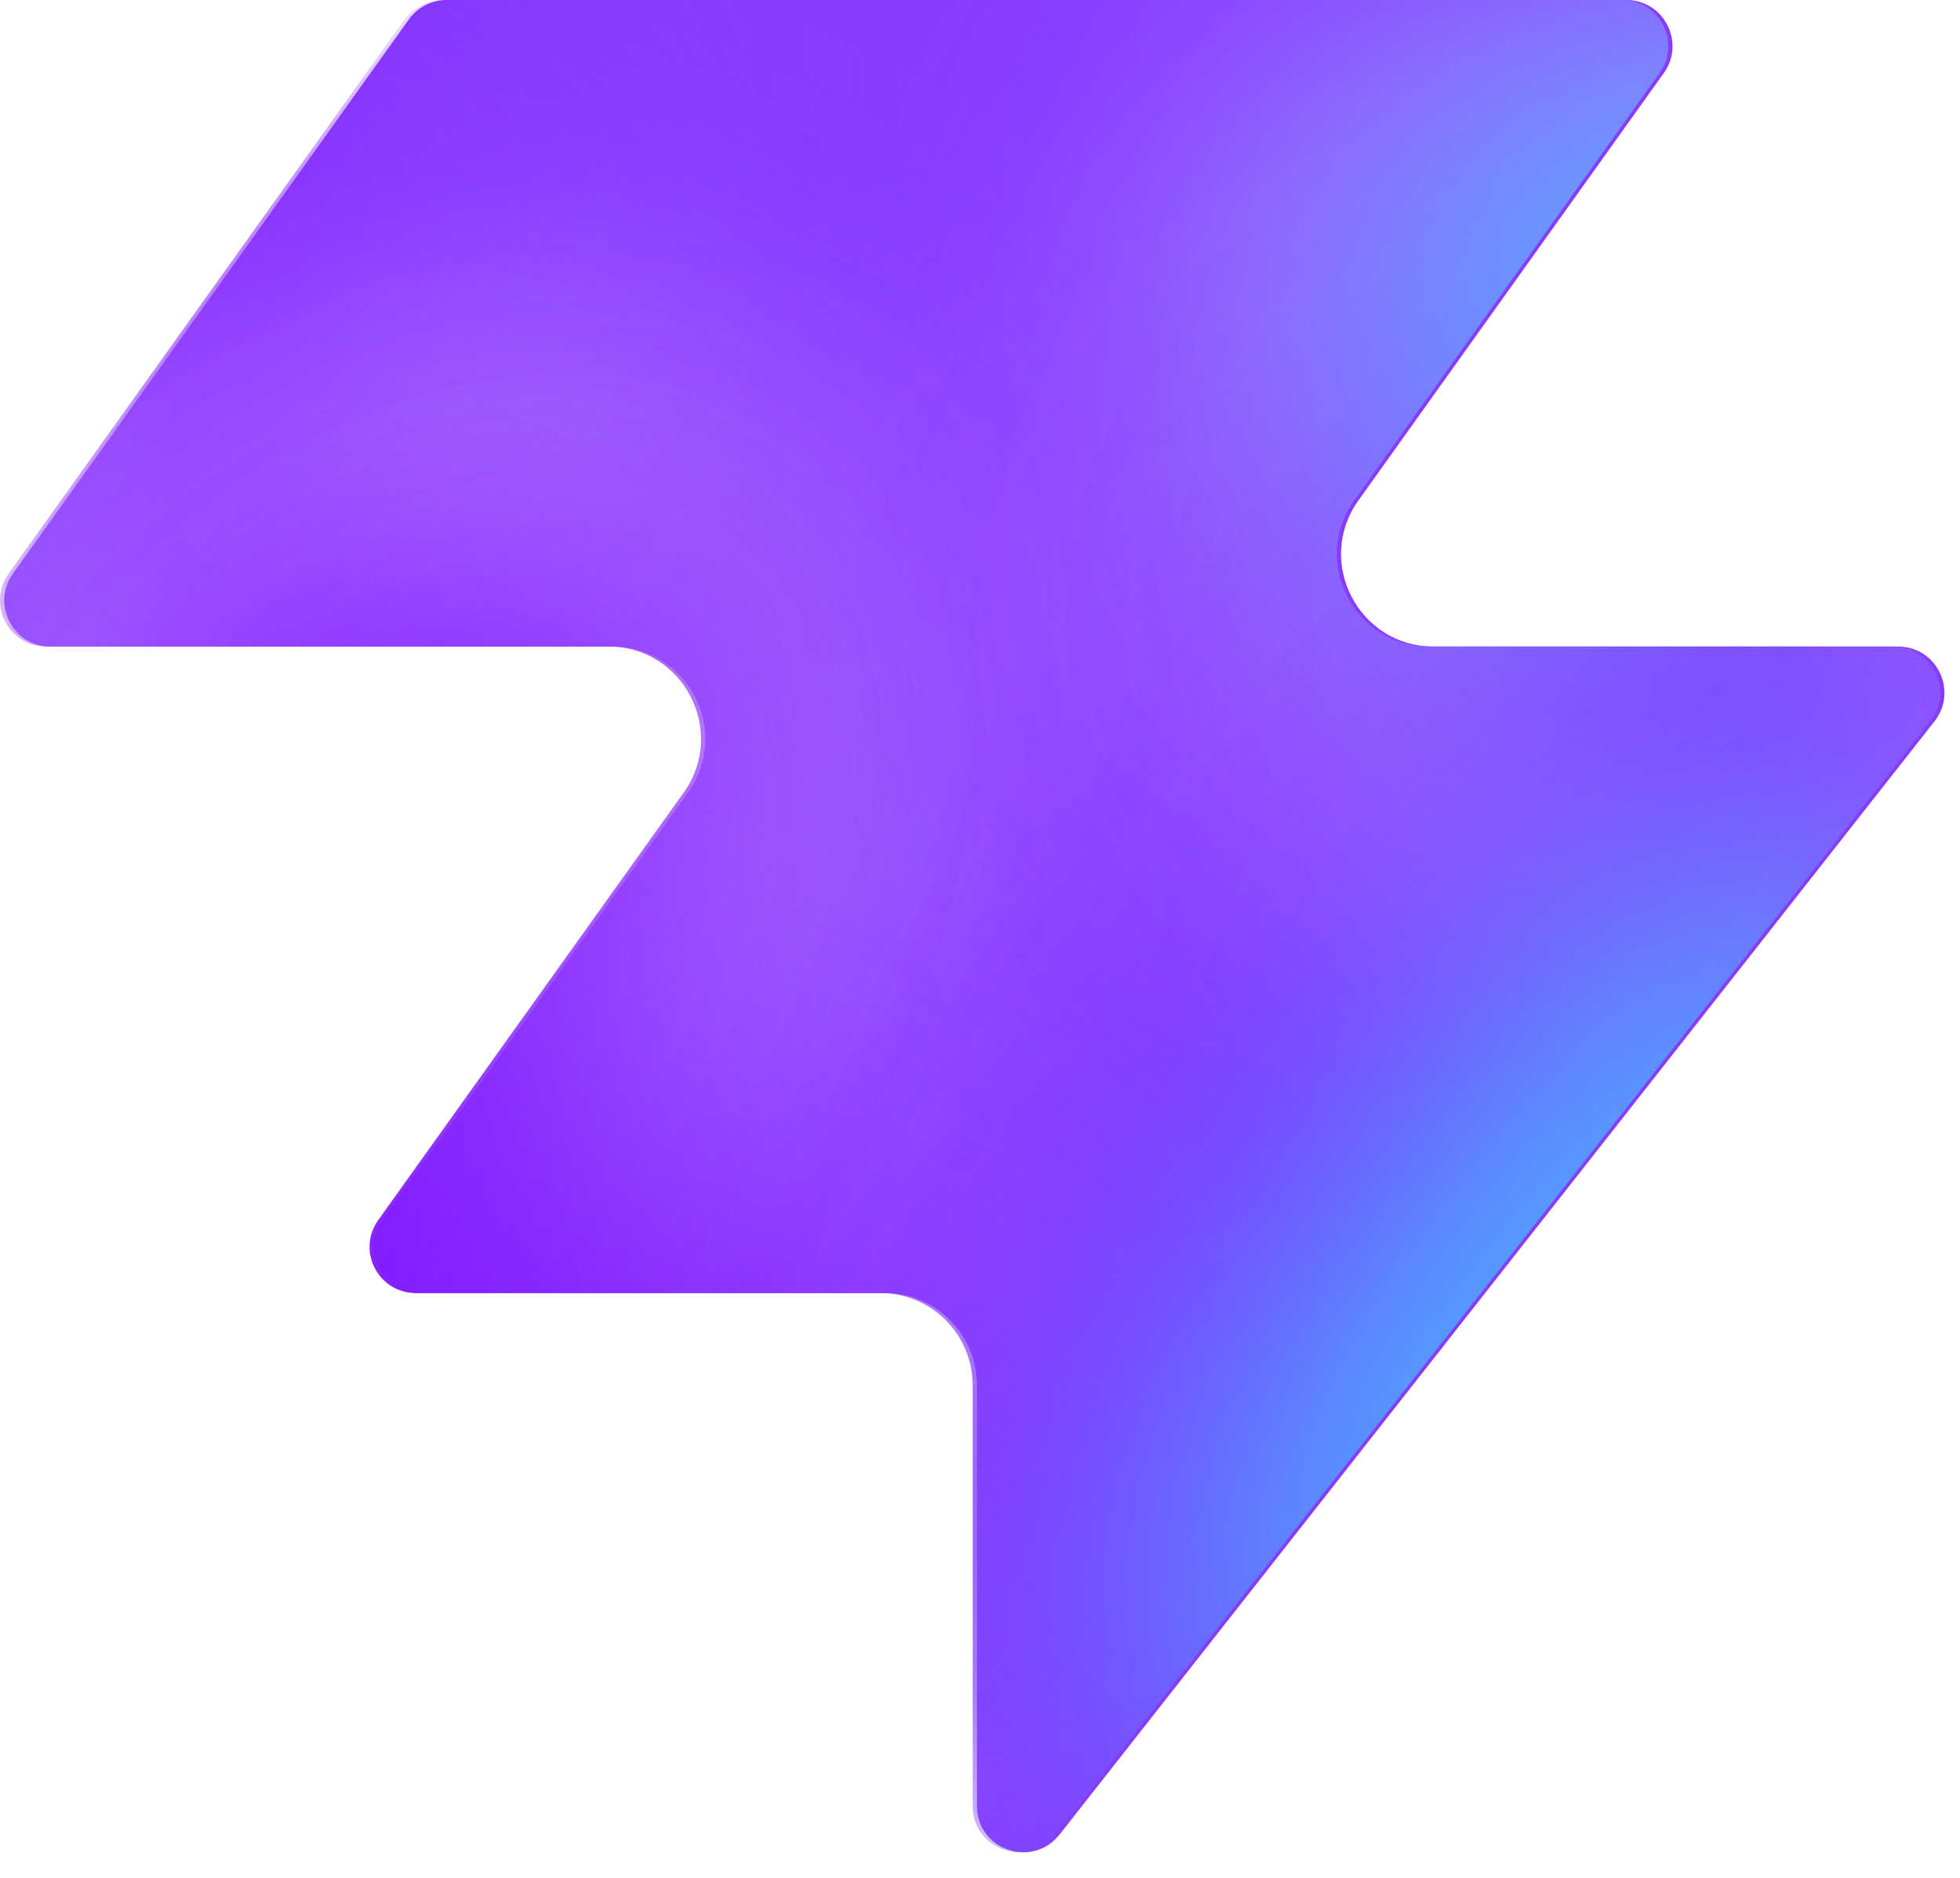
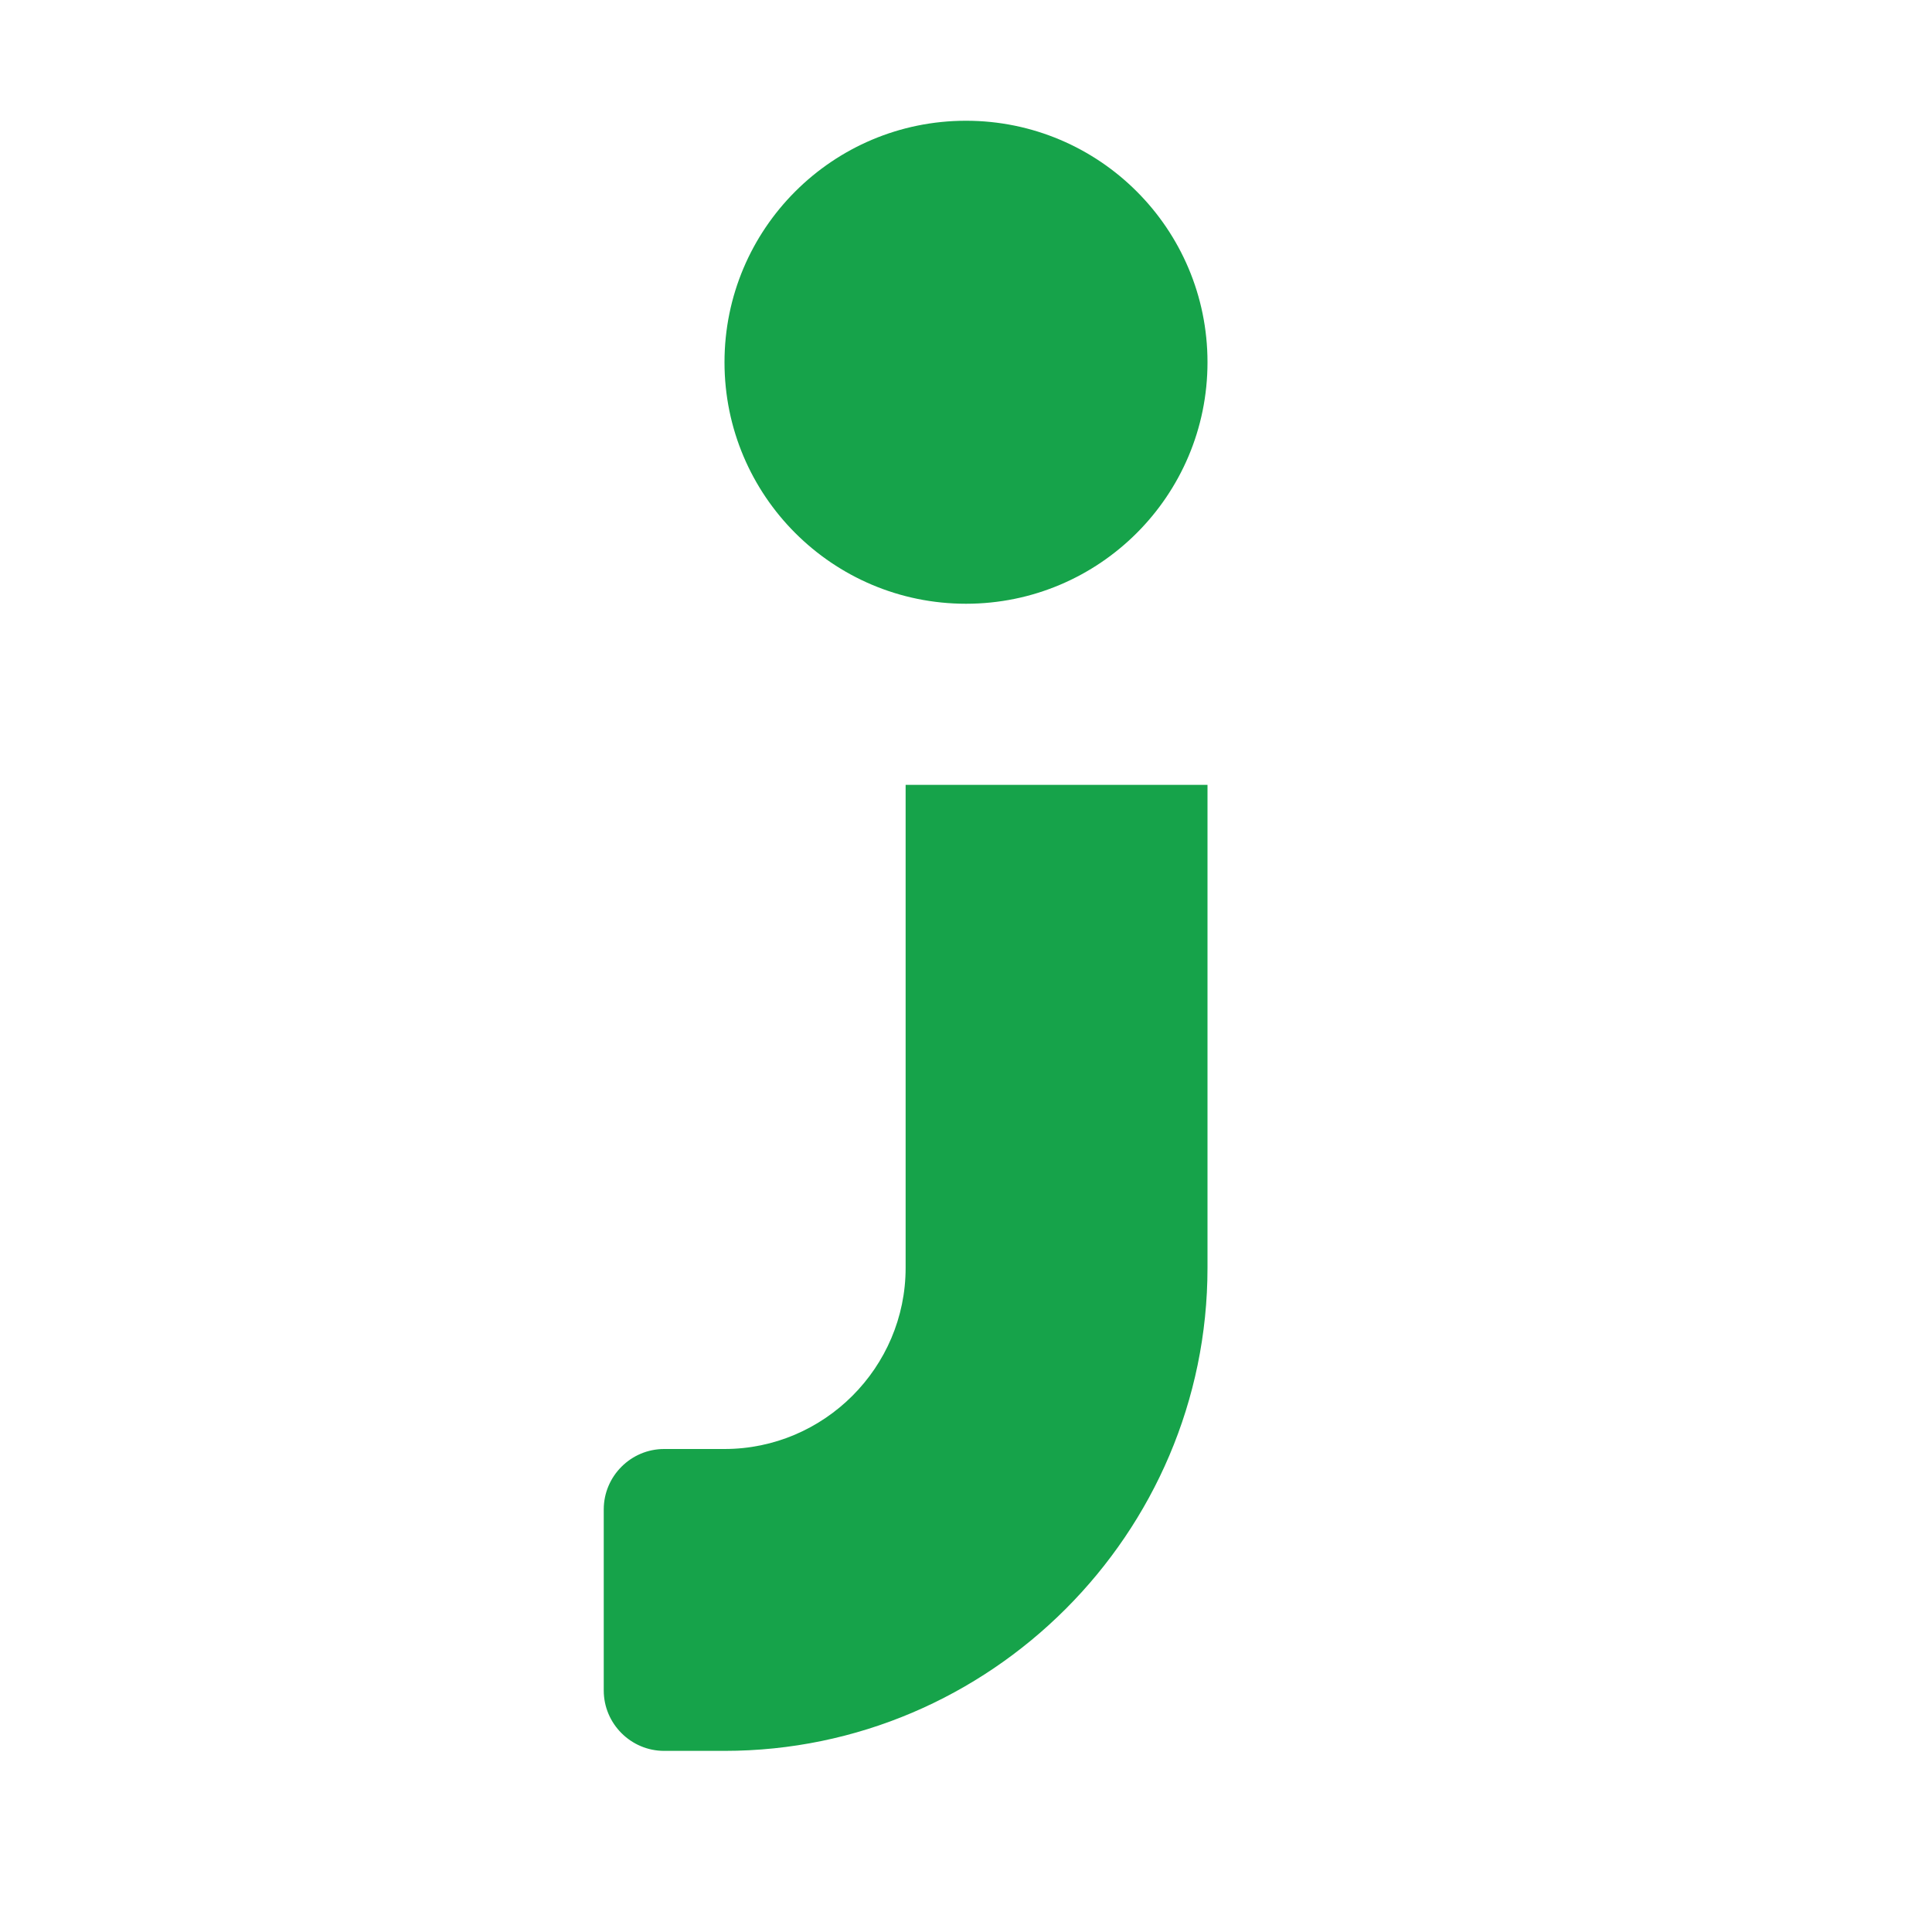
- <svg xmlns="http://www.w3.org/2000/svg" width="48" height="46" fill="none" viewBox="0 0 48 46">
-   <path fill="#863bff" d="M25.946 44.938c-.664.845-2.021.375-2.021-.698V33.937a2.26 2.26 0 0 0-2.262-2.262H10.287c-.92 0-1.456-1.04-.92-1.788l7.48-10.471c1.07-1.497 0-3.578-1.842-3.578H1.237c-.92 0-1.456-1.04-.92-1.788L10.013.474c.214-.297.556-.474.92-.474h28.894c.92 0 1.456 1.04.92 1.788l-7.48 10.471c-1.07 1.498 0 3.579 1.842 3.579h11.377c.943 0 1.473 1.088.89 1.83L25.947 44.94z" style="fill:#863bff;fill:color(display-p3 .525 .23 1);fill-opacity:1" />
-   <mask id="a" width="48" height="46" x="0" y="0" maskUnits="userSpaceOnUse" style="mask-type:alpha">
-     <path fill="#000" d="M25.842 44.938c-.664.844-2.021.375-2.021-.698V33.937a2.26 2.26 0 0 0-2.262-2.262H10.183c-.92 0-1.456-1.04-.92-1.788l7.48-10.471c1.07-1.498 0-3.579-1.842-3.579H1.133c-.92 0-1.456-1.04-.92-1.787L9.91.473c.214-.297.556-.474.92-.474h28.894c.92 0 1.456 1.04.92 1.788l-7.48 10.471c-1.07 1.498 0 3.578 1.842 3.578h11.377c.943 0 1.473 1.088.89 1.832L25.843 44.94z" style="fill:#000;fill-opacity:1" />
-   </mask>
-   <g mask="url(#a)">
-     <g filter="url(#b)">
-       <ellipse cx="5.508" cy="14.704" fill="#ede6ff" rx="5.508" ry="14.704" style="fill:#ede6ff;fill:color(display-p3 .927 .903 1);fill-opacity:1" transform="matrix(.00324 1 1 -.00324 -4.47 31.516)" />
-     </g>
-     <g filter="url(#c)">
-       <ellipse cx="10.399" cy="29.851" fill="#ede6ff" rx="10.399" ry="29.851" style="fill:#ede6ff;fill:color(display-p3 .927 .903 1);fill-opacity:1" transform="matrix(.00324 1 1 -.00324 -39.328 7.883)" />
-     </g>
-     <g filter="url(#d)">
-       <ellipse cx="5.508" cy="30.487" fill="#7e14ff" rx="5.508" ry="30.487" style="fill:#7e14ff;fill:color(display-p3 .492 .077 1);fill-opacity:1" transform="rotate(89.814 -25.913 -14.639)scale(1 -1)" />
-     </g>
-     <g filter="url(#e)">
-       <ellipse cx="5.508" cy="30.599" fill="#7e14ff" rx="5.508" ry="30.599" style="fill:#7e14ff;fill:color(display-p3 .492 .077 1);fill-opacity:1" transform="rotate(89.814 -32.644 -3.334)scale(1 -1)" />
-     </g>
-     <g filter="url(#f)">
-       <ellipse cx="5.508" cy="30.599" fill="#7e14ff" rx="5.508" ry="30.599" style="fill:#7e14ff;fill:color(display-p3 .492 .077 1);fill-opacity:1" transform="matrix(.00324 1 1 -.00324 -34.34 30.47)" />
-     </g>
-     <g filter="url(#g)">
-       <ellipse cx="14.072" cy="22.078" fill="#ede6ff" rx="14.072" ry="22.078" style="fill:#ede6ff;fill:color(display-p3 .927 .903 1);fill-opacity:1" transform="rotate(93.35 24.506 48.493)scale(-1 1)" />
-     </g>
-     <g filter="url(#h)">
-       <ellipse cx="3.47" cy="21.501" fill="#7e14ff" rx="3.47" ry="21.501" style="fill:#7e14ff;fill:color(display-p3 .492 .077 1);fill-opacity:1" transform="rotate(89.009 28.708 47.59)scale(-1 1)" />
-     </g>
-     <g filter="url(#i)">
-       <ellipse cx="3.47" cy="21.501" fill="#7e14ff" rx="3.47" ry="21.501" style="fill:#7e14ff;fill:color(display-p3 .492 .077 1);fill-opacity:1" transform="rotate(89.009 28.708 47.59)scale(-1 1)" />
-     </g>
-     <g filter="url(#j)">
-       <ellipse cx=".387" cy="8.972" fill="#7e14ff" rx="4.407" ry="29.108" style="fill:#7e14ff;fill:color(display-p3 .492 .077 1);fill-opacity:1" transform="rotate(39.51 .387 8.972)" />
-     </g>
-     <g filter="url(#k)">
-       <ellipse cx="47.523" cy="-6.092" fill="#7e14ff" rx="4.407" ry="29.108" style="fill:#7e14ff;fill:color(display-p3 .492 .077 1);fill-opacity:1" transform="rotate(37.892 47.523 -6.092)" />
-     </g>
-     <g filter="url(#l)">
-       <ellipse cx="41.412" cy="6.333" fill="#47bfff" rx="5.971" ry="9.665" style="fill:#47bfff;fill:color(display-p3 .28 .748 1);fill-opacity:1" transform="rotate(37.892 41.412 6.333)" />
-     </g>
-     <g filter="url(#m)">
-       <ellipse cx="-1.879" cy="38.332" fill="#7e14ff" rx="4.407" ry="29.108" style="fill:#7e14ff;fill:color(display-p3 .492 .077 1);fill-opacity:1" transform="rotate(37.892 -1.88 38.332)" />
-     </g>
-     <g filter="url(#n)">
-       <ellipse cx="-1.879" cy="38.332" fill="#7e14ff" rx="4.407" ry="29.108" style="fill:#7e14ff;fill:color(display-p3 .492 .077 1);fill-opacity:1" transform="rotate(37.892 -1.88 38.332)" />
-     </g>
-     <g filter="url(#o)">
-       <ellipse cx="35.651" cy="29.907" fill="#7e14ff" rx="4.407" ry="29.108" style="fill:#7e14ff;fill:color(display-p3 .492 .077 1);fill-opacity:1" transform="rotate(37.892 35.651 29.907)" />
-     </g>
-     <g filter="url(#p)">
-       <ellipse cx="38.418" cy="32.4" fill="#47bfff" rx="5.971" ry="15.297" style="fill:#47bfff;fill:color(display-p3 .28 .748 1);fill-opacity:1" transform="rotate(37.892 38.418 32.4)" />
-     </g>
-   </g>
-   <defs>
-     <filter id="b" width="60.045" height="41.654" x="-19.77" y="16.149" color-interpolation-filters="sRGB" filterUnits="userSpaceOnUse">
-       <feFlood flood-opacity="0" result="BackgroundImageFix" />
-       <feBlend in="SourceGraphic" in2="BackgroundImageFix" result="shape" />
-       <feGaussianBlur result="effect1_foregroundBlur_2002_17158" stdDeviation="7.659" />
-     </filter>
-     <filter id="c" width="90.34" height="51.437" x="-54.613" y="-7.533" color-interpolation-filters="sRGB" filterUnits="userSpaceOnUse">
-       <feFlood flood-opacity="0" result="BackgroundImageFix" />
-       <feBlend in="SourceGraphic" in2="BackgroundImageFix" result="shape" />
-       <feGaussianBlur result="effect1_foregroundBlur_2002_17158" stdDeviation="7.659" />
-     </filter>
-     <filter id="d" width="79.355" height="29.4" x="-49.64" y="2.03" color-interpolation-filters="sRGB" filterUnits="userSpaceOnUse">
-       <feFlood flood-opacity="0" result="BackgroundImageFix" />
-       <feBlend in="SourceGraphic" in2="BackgroundImageFix" result="shape" />
-       <feGaussianBlur result="effect1_foregroundBlur_2002_17158" stdDeviation="4.596" />
-     </filter>
-     <filter id="e" width="79.579" height="29.4" x="-45.045" y="20.029" color-interpolation-filters="sRGB" filterUnits="userSpaceOnUse">
-       <feFlood flood-opacity="0" result="BackgroundImageFix" />
-       <feBlend in="SourceGraphic" in2="BackgroundImageFix" result="shape" />
-       <feGaussianBlur result="effect1_foregroundBlur_2002_17158" stdDeviation="4.596" />
-     </filter>
-     <filter id="f" width="79.579" height="29.4" x="-43.513" y="21.178" color-interpolation-filters="sRGB" filterUnits="userSpaceOnUse">
-       <feFlood flood-opacity="0" result="BackgroundImageFix" />
-       <feBlend in="SourceGraphic" in2="BackgroundImageFix" result="shape" />
-       <feGaussianBlur result="effect1_foregroundBlur_2002_17158" stdDeviation="4.596" />
-     </filter>
-     <filter id="g" width="74.749" height="58.852" x="15.756" y="-17.901" color-interpolation-filters="sRGB" filterUnits="userSpaceOnUse">
-       <feFlood flood-opacity="0" result="BackgroundImageFix" />
-       <feBlend in="SourceGraphic" in2="BackgroundImageFix" result="shape" />
-       <feGaussianBlur result="effect1_foregroundBlur_2002_17158" stdDeviation="7.659" />
-     </filter>
-     <filter id="h" width="61.377" height="25.362" x="23.548" y="2.284" color-interpolation-filters="sRGB" filterUnits="userSpaceOnUse">
-       <feFlood flood-opacity="0" result="BackgroundImageFix" />
-       <feBlend in="SourceGraphic" in2="BackgroundImageFix" result="shape" />
-       <feGaussianBlur result="effect1_foregroundBlur_2002_17158" stdDeviation="4.596" />
-     </filter>
-     <filter id="i" width="61.377" height="25.362" x="23.548" y="2.284" color-interpolation-filters="sRGB" filterUnits="userSpaceOnUse">
-       <feFlood flood-opacity="0" result="BackgroundImageFix" />
-       <feBlend in="SourceGraphic" in2="BackgroundImageFix" result="shape" />
-       <feGaussianBlur result="effect1_foregroundBlur_2002_17158" stdDeviation="4.596" />
-     </filter>
-     <filter id="j" width="56.045" height="63.649" x="-27.636" y="-22.853" color-interpolation-filters="sRGB" filterUnits="userSpaceOnUse">
-       <feFlood flood-opacity="0" result="BackgroundImageFix" />
-       <feBlend in="SourceGraphic" in2="BackgroundImageFix" result="shape" />
-       <feGaussianBlur result="effect1_foregroundBlur_2002_17158" stdDeviation="4.596" />
-     </filter>
-     <filter id="k" width="54.814" height="64.646" x="20.116" y="-38.415" color-interpolation-filters="sRGB" filterUnits="userSpaceOnUse">
-       <feFlood flood-opacity="0" result="BackgroundImageFix" />
-       <feBlend in="SourceGraphic" in2="BackgroundImageFix" result="shape" />
-       <feGaussianBlur result="effect1_foregroundBlur_2002_17158" stdDeviation="4.596" />
-     </filter>
-     <filter id="l" width="33.541" height="35.313" x="24.641" y="-11.323" color-interpolation-filters="sRGB" filterUnits="userSpaceOnUse">
-       <feFlood flood-opacity="0" result="BackgroundImageFix" />
-       <feBlend in="SourceGraphic" in2="BackgroundImageFix" result="shape" />
-       <feGaussianBlur result="effect1_foregroundBlur_2002_17158" stdDeviation="4.596" />
-     </filter>
-     <filter id="m" width="54.814" height="64.646" x="-29.286" y="6.009" color-interpolation-filters="sRGB" filterUnits="userSpaceOnUse">
-       <feFlood flood-opacity="0" result="BackgroundImageFix" />
-       <feBlend in="SourceGraphic" in2="BackgroundImageFix" result="shape" />
-       <feGaussianBlur result="effect1_foregroundBlur_2002_17158" stdDeviation="4.596" />
-     </filter>
-     <filter id="n" width="54.814" height="64.646" x="-29.286" y="6.009" color-interpolation-filters="sRGB" filterUnits="userSpaceOnUse">
-       <feFlood flood-opacity="0" result="BackgroundImageFix" />
-       <feBlend in="SourceGraphic" in2="BackgroundImageFix" result="shape" />
-       <feGaussianBlur result="effect1_foregroundBlur_2002_17158" stdDeviation="4.596" />
-     </filter>
-     <filter id="o" width="54.814" height="64.646" x="8.244" y="-2.416" color-interpolation-filters="sRGB" filterUnits="userSpaceOnUse">
-       <feFlood flood-opacity="0" result="BackgroundImageFix" />
-       <feBlend in="SourceGraphic" in2="BackgroundImageFix" result="shape" />
-       <feGaussianBlur result="effect1_foregroundBlur_2002_17158" stdDeviation="4.596" />
-     </filter>
-     <filter id="p" width="39.409" height="43.623" x="18.713" y="10.588" color-interpolation-filters="sRGB" filterUnits="userSpaceOnUse">
-       <feFlood flood-opacity="0" result="BackgroundImageFix" />
-       <feBlend in="SourceGraphic" in2="BackgroundImageFix" result="shape" />
-       <feGaussianBlur result="effect1_foregroundBlur_2002_17158" stdDeviation="4.596" />
-     </filter>
-   </defs>
+ <svg xmlns="http://www.w3.org/2000/svg" width="64" height="64" viewBox="0 0 64 64" fill="none">
+   <circle cx="32" cy="12" r="8" fill="#16a34a" />
+   <path d="M24 26        h16        v16        c0 8.8 -7.2 16 -16 16        h-2        c-1.1 0 -2 -0.9 -2 -2        v-6        c0 -1.1 0.9 -2 2 -2        h2        c3.3 0 6 -2.7 6 -6        V26Z" fill="#16a34a" />
</svg>
